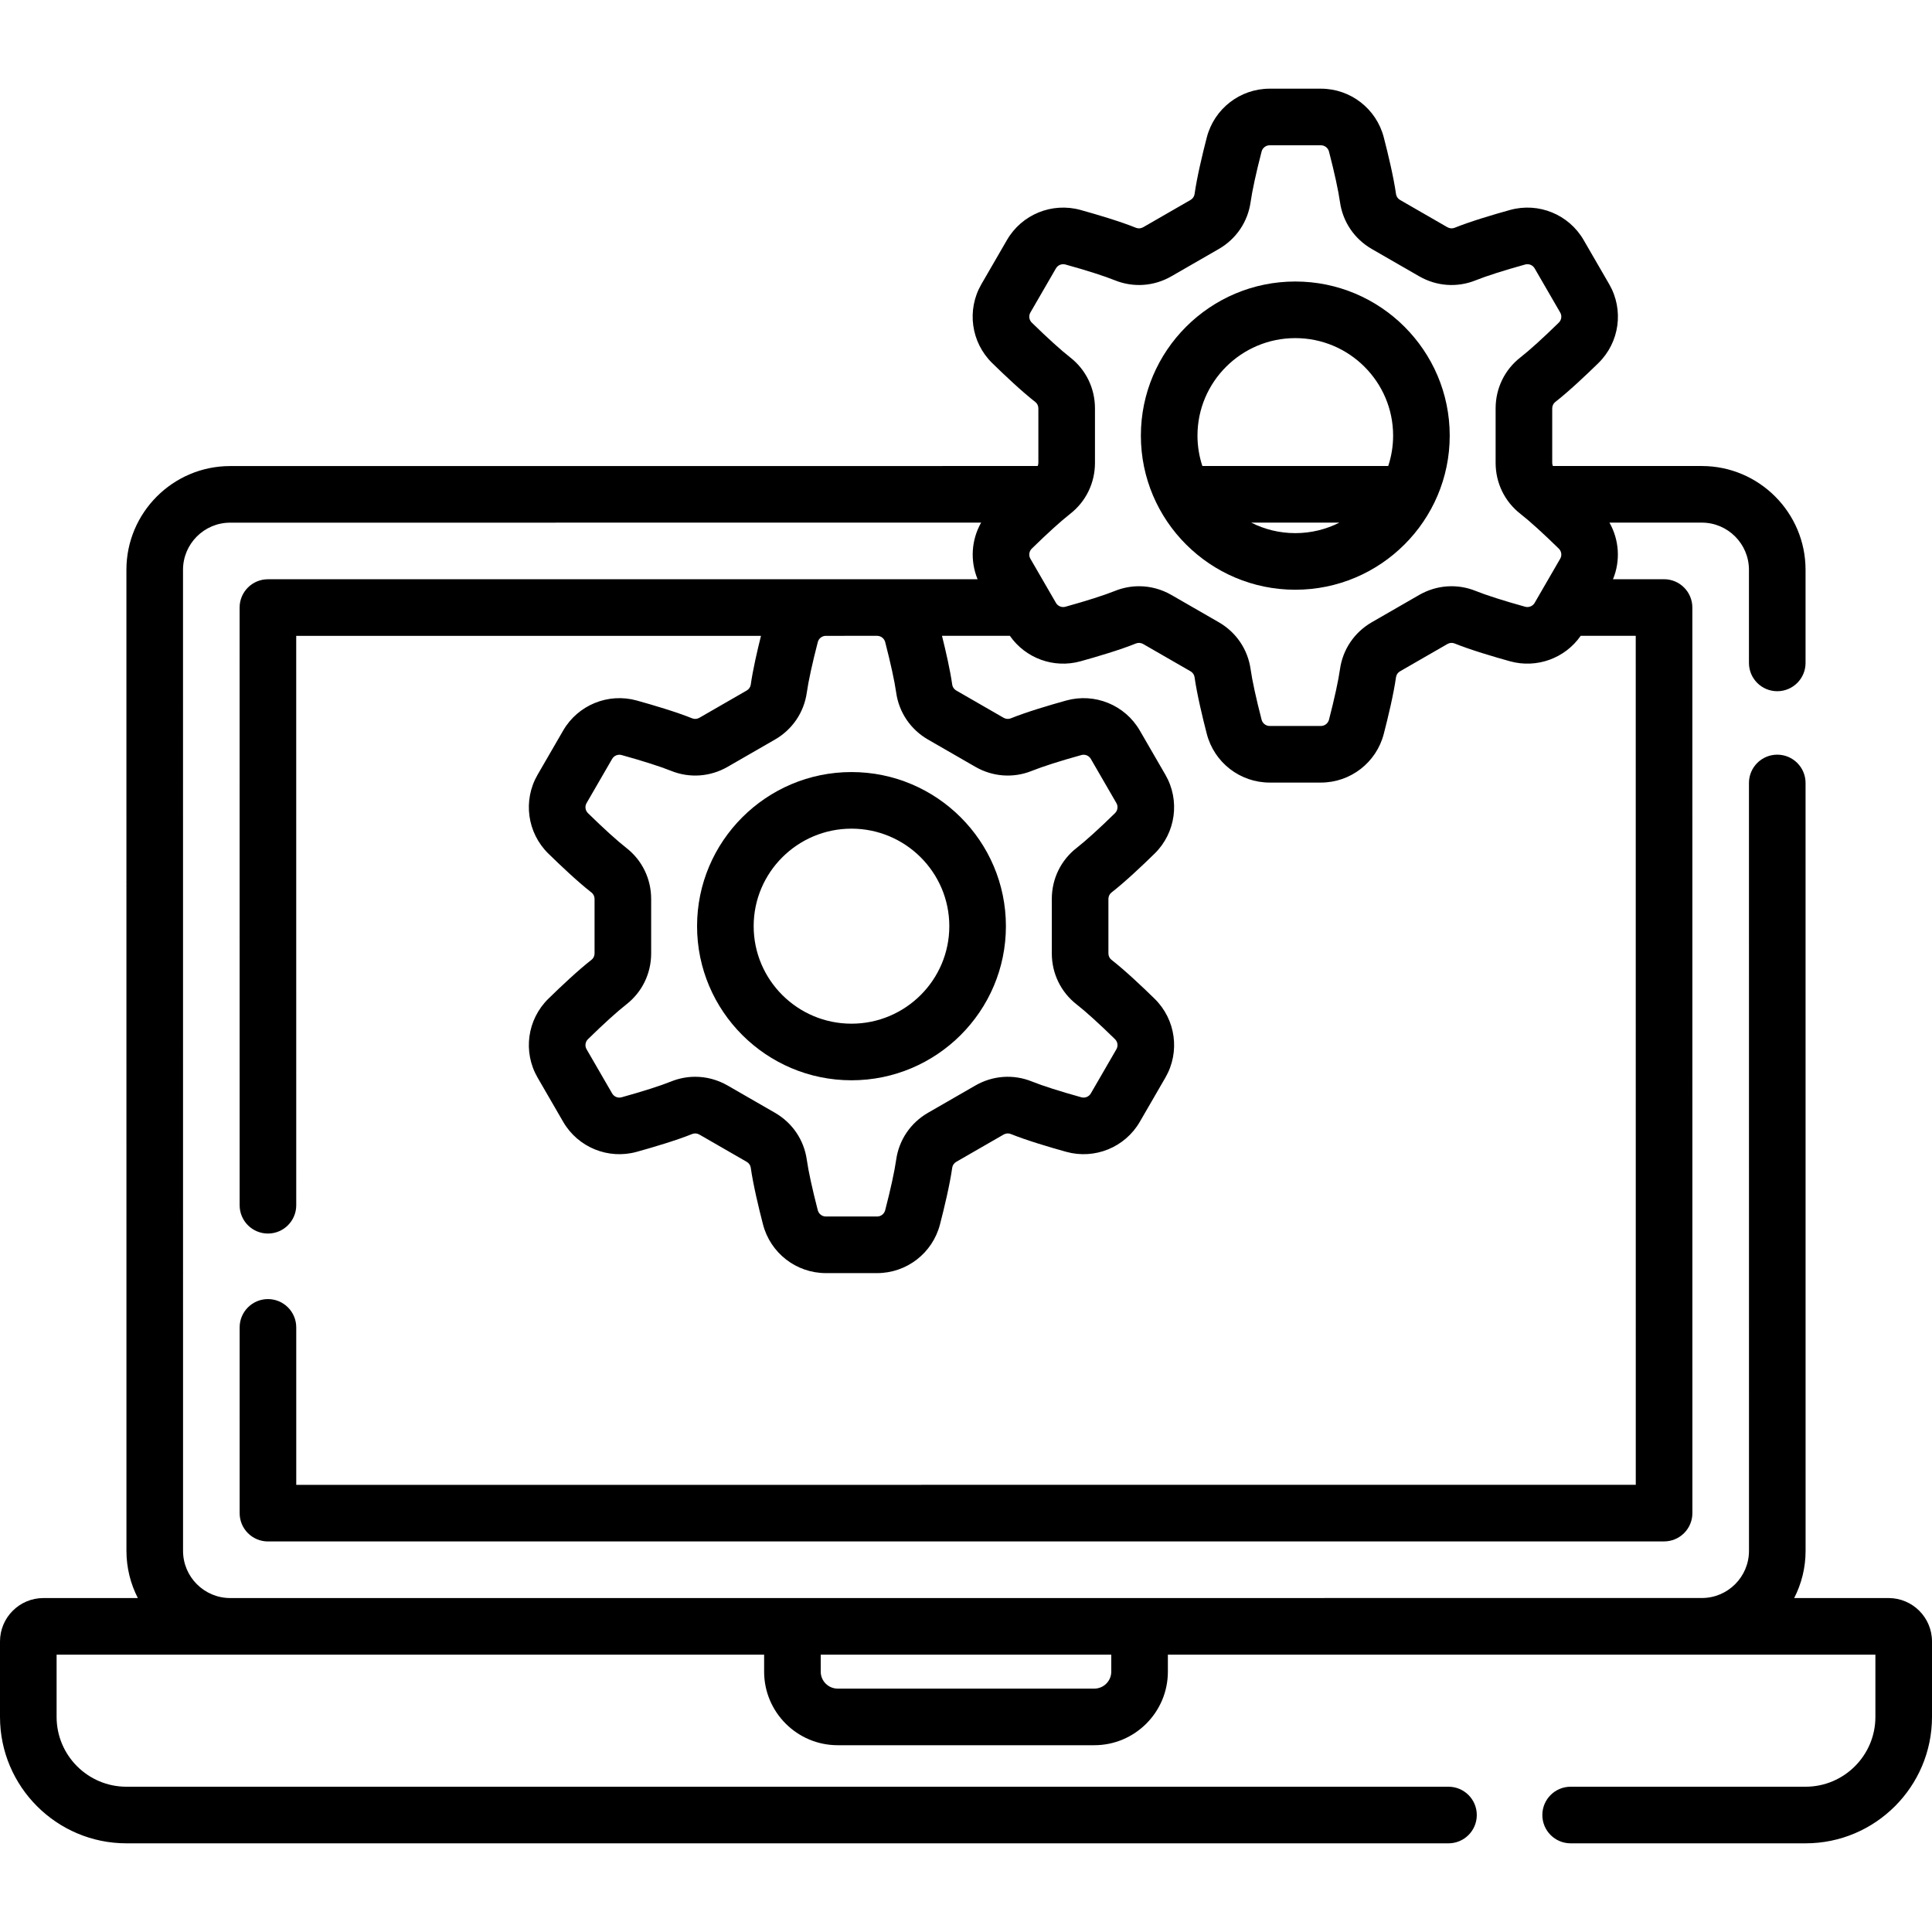
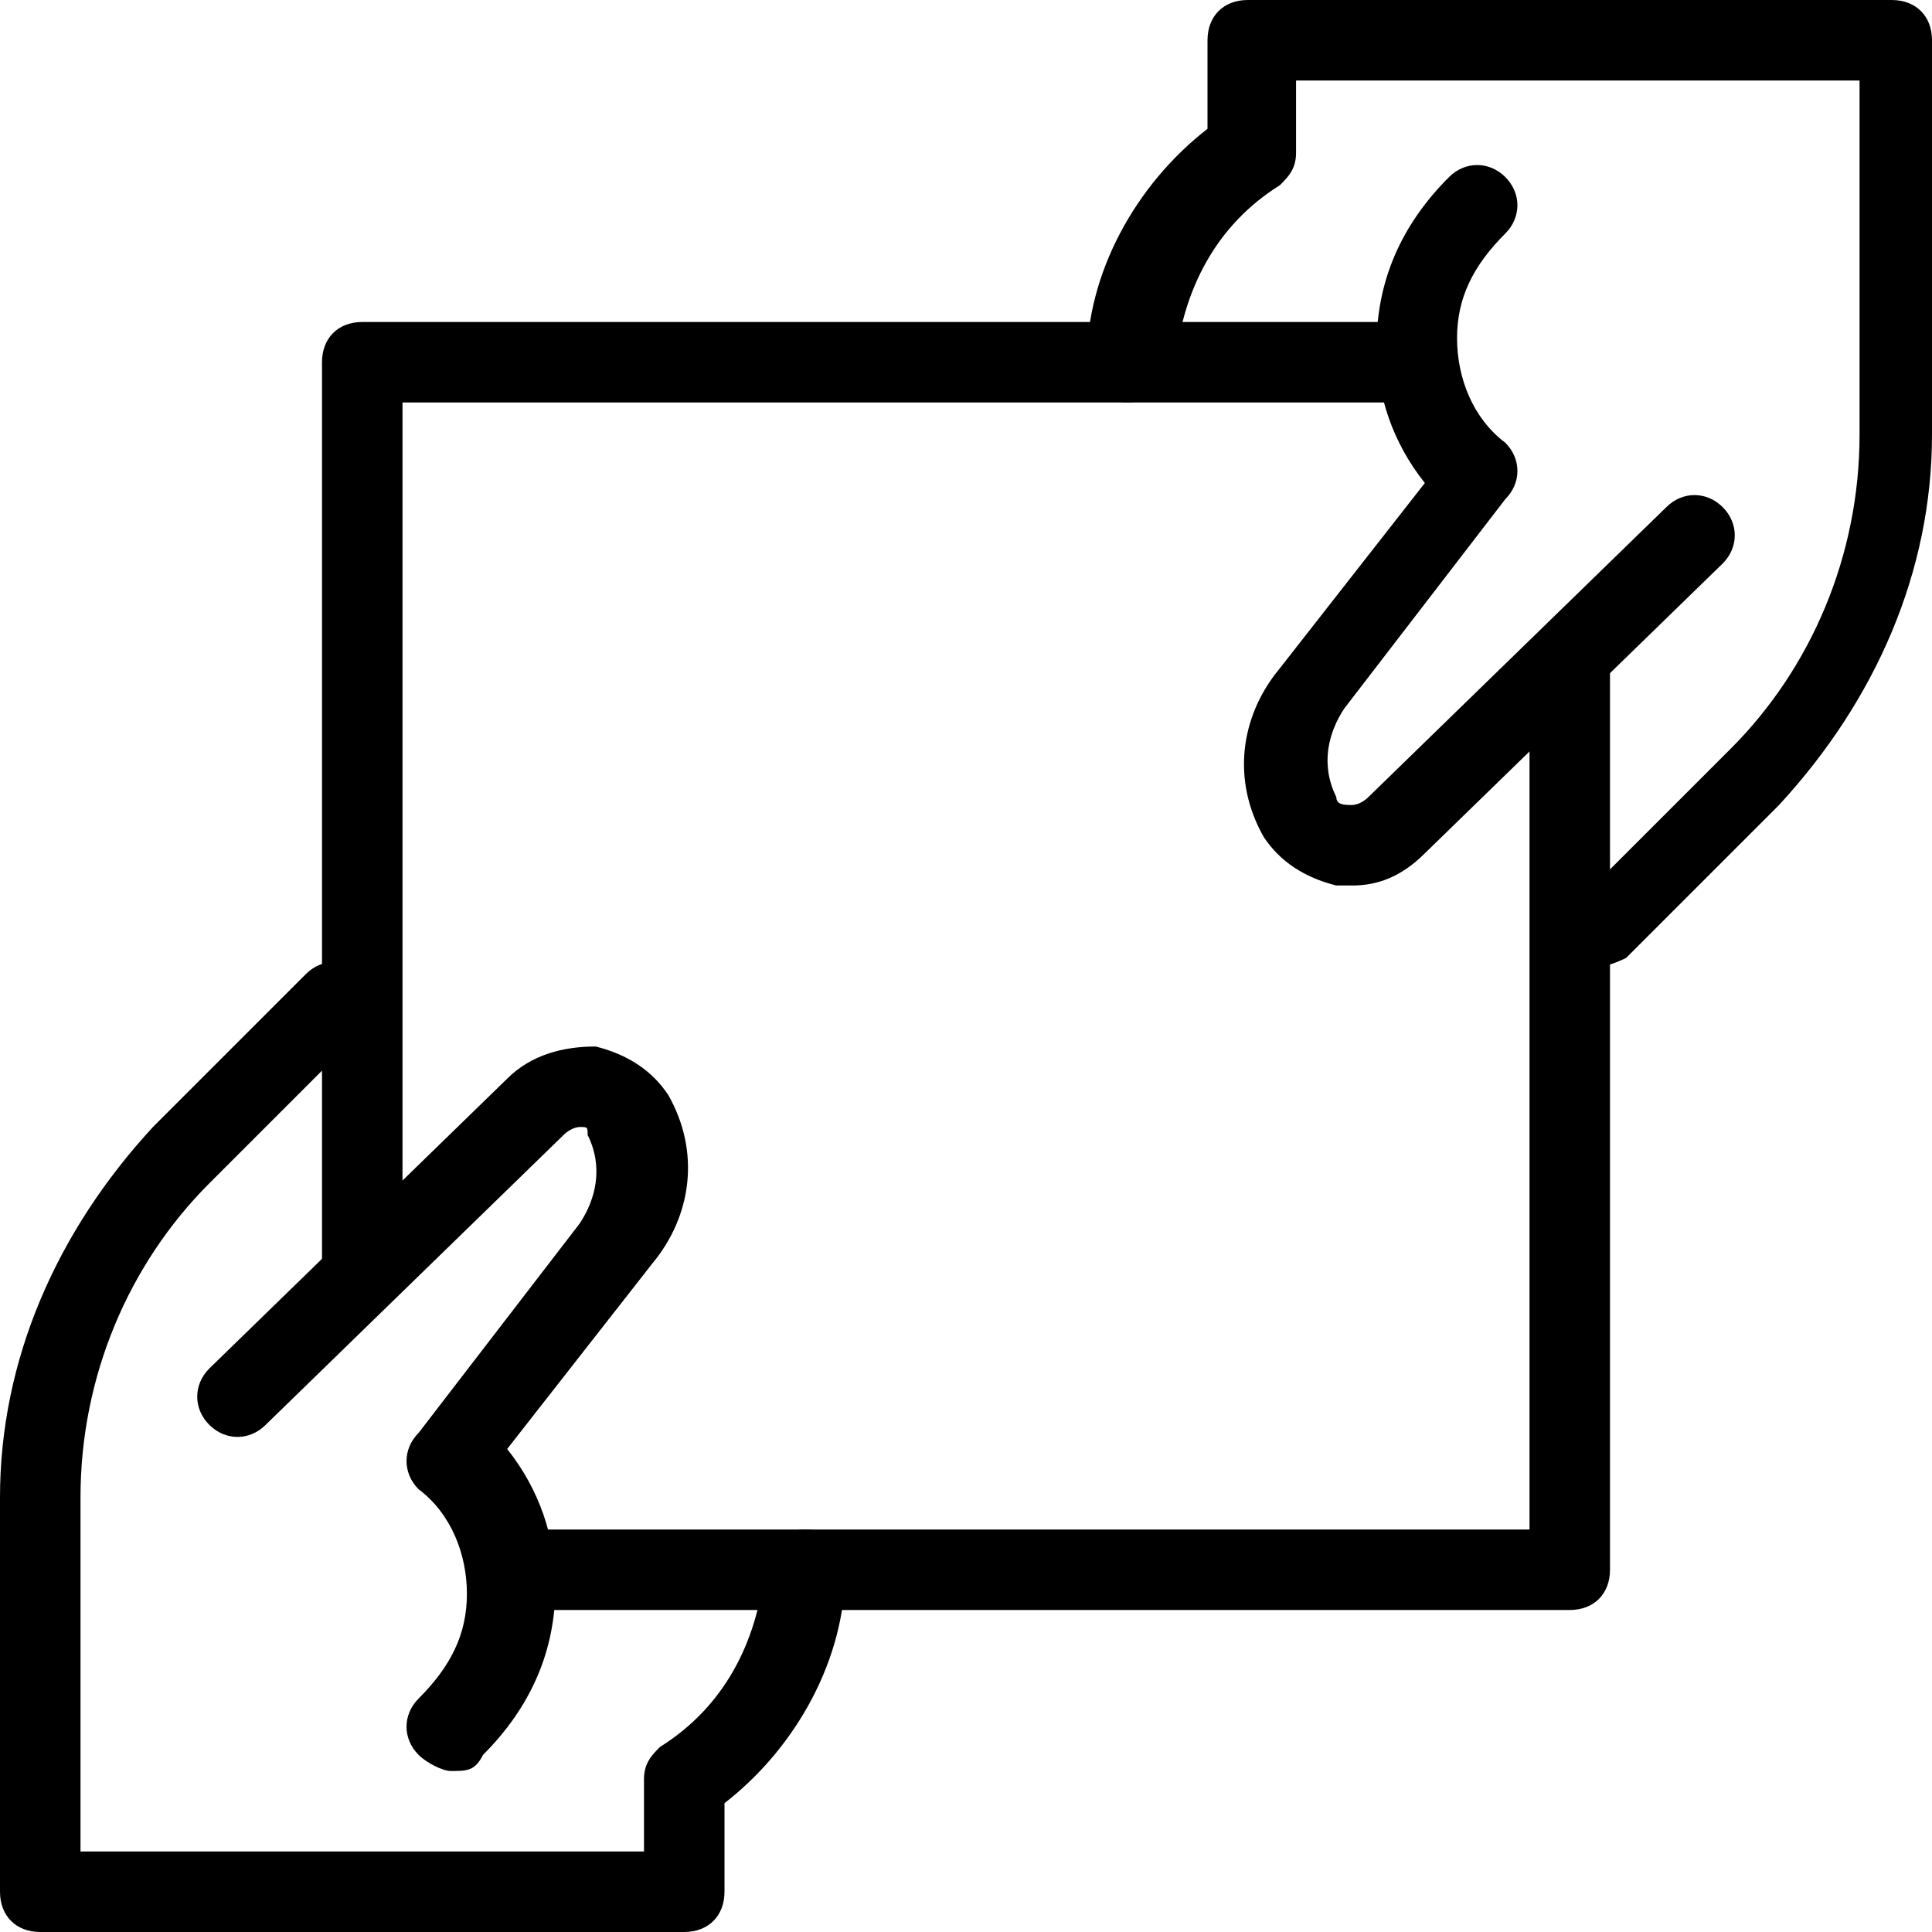
- <svg xmlns="http://www.w3.org/2000/svg" id="Layer_1" enable-background="new 0 0 512 512" height="512" viewBox="0 0 512 512" width="512">
+ <svg xmlns="http://www.w3.org/2000/svg" id="light" enable-background="new 0 0 24 24" height="512" viewBox="0 0 24 24" width="512">
  <g>
-     <g>
-       <path d="m500.5 423.5h-25.023c1.928-3.756 3.023-8.006 3.023-12.51l-.008-203.495c0-4.143-3.358-7.5-7.5-7.5-4.143 0-7.5 3.358-7.5 7.5l.008 203.495c0 6.893-5.607 12.5-12.5 12.5l-389.99.01c-6.893 0-12.5-5.607-12.5-12.5l-.01-259.99c0-6.893 5.607-12.5 12.5-12.5l199.009-.009c-2.579 4.552-2.964 10.084-.938 15l-26.584.001c-.015 0-.03-.002-.045-.002h-13.575c-.021 0-.041.002-.061.002l-147.806.008c-4.143 0-7.5 3.358-7.5 7.5l.007 158.392c0 4.143 3.358 7.5 7.5 7.5 4.143 0 7.5-3.358 7.5-7.5l-.007-150.892 123.169-.006c-1.023 4.087-2.168 9.087-2.711 12.941-.089.635-.49 1.213-1.073 1.549l-12.542 7.224c-.584.338-1.289.398-1.889.155-4.259-1.717-10.347-3.519-14.706-4.728-7.555-2.096-15.58 1.177-19.505 7.959l-6.778 11.712c-3.937 6.802-2.76 15.396 2.861 20.899 3.221 3.152 7.818 7.503 11.438 10.323.502.39.801 1.022.801 1.691v14.43c0 .669-.3 1.303-.801 1.693-3.62 2.819-8.218 7.17-11.438 10.322-5.621 5.503-6.798 14.098-2.861 20.899l6.778 11.712c3.925 6.782 11.946 10.059 19.507 7.958 4.357-1.208 10.445-3.01 14.707-4.728.594-.24 1.3-.182 1.885.155l12.543 7.224c.583.336.984.915 1.073 1.549.64 4.539 2.115 10.679 3.24 15.028 1.966 7.605 8.82 12.917 16.668 12.917h13.575c7.848 0 14.702-5.312 16.667-12.916 1.126-4.351 2.601-10.49 3.241-15.029.09-.634.491-1.213 1.073-1.549l12.544-7.224c.584-.337 1.288-.396 1.887-.154 4.259 1.717 10.347 3.519 14.706 4.728 7.554 2.093 15.58-1.177 19.505-7.959l6.778-11.712c3.937-6.802 2.76-15.396-2.861-20.899-3.221-3.152-7.818-7.503-11.438-10.321-.502-.392-.802-1.025-.802-1.694v-14.43c0-.669.299-1.302.801-1.692 3.62-2.819 8.218-7.17 11.438-10.322 5.621-5.503 6.798-14.098 2.861-20.899l-6.778-11.712c-3.925-6.782-11.945-10.057-19.507-7.958-4.357 1.208-10.445 3.01-14.707 4.728-.594.238-1.3.181-1.885-.155l-12.544-7.226c-.582-.335-.983-.913-1.072-1.547-.544-3.855-1.689-8.857-2.711-12.944l17.99-.001c4.141 5.951 11.641 8.715 18.734 6.744 4.359-1.209 10.449-3.011 14.707-4.728.594-.239 1.3-.182 1.885.155l12.543 7.224c.583.336.984.915 1.073 1.549.641 4.539 2.115 10.679 3.24 15.028 1.966 7.605 8.82 12.917 16.668 12.917h13.575c7.848 0 14.702-5.312 16.667-12.916 1.126-4.351 2.602-10.49 3.241-15.029.09-.634.491-1.213 1.073-1.549l12.543-7.224c.586-.337 1.29-.396 1.888-.154 4.259 1.717 10.347 3.519 14.706 4.728 7.089 1.965 14.591-.794 18.732-6.745h14.586l.01 224.99-354.988.009-.002-41.727c0-4.143-3.358-7.5-7.5-7.5-4.143 0-7.5 3.358-7.5 7.5l.002 49.227c0 4.143 3.358 7.5 7.5 7.5l369.99-.01c1.989 0 3.897-.79 5.304-2.197 1.406-1.406 2.196-3.313 2.196-5.303l-.01-239.99c0-4.143-3.358-7.5-7.5-7.5h-13.529c2.026-4.916 1.64-10.448-.939-15h24.468c6.893 0 12.5 5.607 12.5 12.5l.001 24.681c0 4.143 3.358 7.5 7.5 7.5 4.143 0 7.5-3.358 7.5-7.5l-.001-24.681c0-15.163-12.337-27.5-27.5-27.5h-39.461c-.108-.263-.175-.546-.175-.841v-14.43c0-.669.299-1.301.803-1.692 3.619-2.821 8.217-7.171 11.437-10.322 5.621-5.503 6.798-14.098 2.861-20.899l-6.778-11.712c-3.925-6.782-11.947-10.059-19.507-7.958-4.362 1.21-10.454 3.012-14.707 4.728-.594.238-1.3.181-1.885-.155l-12.544-7.226c-.582-.335-.983-.913-1.072-1.547-.641-4.543-2.116-10.681-3.24-15.028-1.966-7.605-8.82-12.917-16.668-12.917h-13.575c-7.848 0-14.702 5.312-16.667 12.916-1.125 4.349-2.601 10.486-3.241 15.028-.089.635-.49 1.213-1.073 1.549l-12.542 7.224c-.587.339-1.292.396-1.886.156-4.249-1.714-10.343-3.518-14.709-4.729-7.555-2.095-15.58 1.177-19.505 7.959l-6.778 11.712c-3.937 6.802-2.76 15.396 2.861 20.899 3.218 3.15 7.814 7.498 11.438 10.323.502.39.801 1.022.801 1.691v14.43c0 .294-.067.578-.175.841l-214.003.01c-15.163 0-27.5 12.337-27.5 27.5l.01 259.99c0 4.5 1.094 8.747 3.018 12.5h-25.028c-6.341 0-11.5 5.159-11.5 11.5v20c0 18.472 15.028 33.5 33.5 33.5h350.365c4.143 0 7.5-3.357 7.5-7.5s-3.357-7.5-7.5-7.5h-350.365c-10.201 0-18.5-8.299-18.5-18.5v-16.5h187.5v4.5c0 10.752 8.748 19.5 19.5 19.5h68c10.752 0 19.5-8.748 19.5-19.5v-4.5h187.5v16.5c0 10.201-8.299 18.5-18.5 18.5h-62.264c-4.143 0-7.5 3.357-7.5 7.5s3.357 7.5 7.5 7.5h62.264c18.472 0 33.5-15.028 33.5-33.5v-20c0-6.341-5.159-11.5-11.5-11.5zm-265.913-253.328c1.453 5.62 2.486 10.367 2.909 13.368.741 5.252 3.818 9.79 8.44 12.451l12.544 7.226c4.614 2.656 10.074 3.045 14.98 1.067 2.818-1.136 7.473-2.622 13.104-4.185.977-.273 2.012.146 2.517 1.018l6.778 11.712c.501.865.348 1.962-.373 2.667-4.161 4.074-7.771 7.345-10.163 9.208-4.183 3.259-6.582 8.188-6.582 13.525v14.43c0 5.336 2.398 10.266 6.582 13.525 2.393 1.864 6.002 5.135 10.163 9.209.721.705.874 1.802.373 2.667l-6.778 11.712c-.505.871-1.544 1.286-2.515 1.019-5.634-1.563-10.288-3.05-13.104-4.185-4.911-1.98-10.371-1.591-14.984 1.067l-12.543 7.224c-4.623 2.663-7.699 7.202-8.44 12.452v.001c-.423 3-1.456 7.747-2.91 13.368-.254.983-1.136 1.671-2.145 1.671h-13.575c-1.009 0-1.891-.688-2.146-1.672-1.453-5.62-2.486-10.367-2.909-13.368-.741-5.25-3.817-9.789-8.44-12.452l-12.542-7.224c-2.67-1.538-5.622-2.316-8.587-2.316-2.161 0-4.328.414-6.396 1.248-2.818 1.136-7.473 2.622-13.104 4.185-.979.274-2.013-.147-2.517-1.018l-6.778-11.712c-.501-.865-.348-1.962.373-2.667 4.161-4.074 7.771-7.345 10.164-9.21 4.183-3.259 6.581-8.188 6.581-13.524v-14.43c0-5.337-2.399-10.267-6.582-13.524-2.393-1.864-6.002-5.135-10.163-9.209-.721-.705-.874-1.802-.373-2.667l6.778-11.712c.505-.871 1.545-1.287 2.515-1.019 5.634 1.563 10.288 3.05 13.104 4.185 4.907 1.979 10.367 1.591 14.984-1.067l12.542-7.224c4.623-2.662 7.7-7.2 8.441-12.453.423-3 1.456-7.747 2.91-13.368.251-.973 1.118-1.654 2.113-1.668l13.63-.001c1.001.011 1.871.693 2.124 1.67zm38.846-84.676c-.721-.705-.874-1.802-.373-2.667l6.778-11.712c.504-.871 1.543-1.287 2.515-1.019 5.643 1.565 10.296 3.052 13.104 4.185 4.907 1.98 10.368 1.591 14.984-1.067l12.542-7.224c4.623-2.662 7.7-7.2 8.441-12.453.423-3.002 1.456-7.749 2.91-13.368.254-.983 1.136-1.671 2.145-1.671h13.575c1.009 0 1.891.688 2.146 1.672 1.453 5.618 2.486 10.365 2.909 13.368.741 5.252 3.818 9.79 8.44 12.451l12.545 7.226c4.615 2.657 10.075 3.047 14.981 1.066 2.811-1.134 7.465-2.619 13.103-4.184.975-.273 2.013.146 2.517 1.018l6.778 11.712c.501.865.348 1.962-.373 2.667-4.16 4.073-7.77 7.345-10.16 9.207-4.185 3.259-6.585 8.188-6.585 13.526v14.43c0 5.337 2.399 10.267 6.582 13.525 2.394 1.864 6.003 5.136 10.163 9.209.721.705.874 1.802.373 2.667l-6.778 11.712c-.504.871-1.543 1.287-2.515 1.019-5.634-1.563-10.288-3.05-13.104-4.185-4.906-1.979-10.369-1.592-14.984 1.067l-12.543 7.224c-4.623 2.663-7.699 7.202-8.44 12.452v.001c-.423 3-1.456 7.747-2.91 13.368-.254.983-1.136 1.671-2.145 1.671h-13.575c-1.009 0-1.891-.688-2.146-1.672-1.453-5.62-2.486-10.367-2.909-13.368-.741-5.25-3.817-9.789-8.44-12.452l-12.542-7.224c-2.67-1.538-5.622-2.316-8.587-2.316-2.161 0-4.328.414-6.396 1.248-2.814 1.135-7.469 2.621-13.104 4.185-.977.273-2.013-.146-2.517-1.018l-1.328-2.295c-.042-.079-.089-.154-.133-.23l-5.317-9.187c-.501-.865-.348-1.962.373-2.667 4.158-4.071 7.768-7.342 10.164-9.21 4.183-3.259 6.581-8.188 6.581-13.524v-14.43c0-5.337-2.399-10.267-6.581-13.524-2.397-1.867-6.006-5.138-10.164-9.209zm21.067 357.504c0 2.481-2.019 4.5-4.5 4.5h-68c-2.481 0-4.5-2.019-4.5-4.5v-4.5h77z" />
-       <path d="m343.267 156.286c22.565 0 40.924-18.321 40.924-40.842 0-22.52-18.358-40.841-40.924-40.841s-40.924 18.321-40.924 40.841c0 22.521 18.358 40.842 40.924 40.842zm-11.687-17.786h23.374c-3.515 1.777-7.484 2.786-11.687 2.786s-8.173-1.009-11.687-2.786zm11.687-48.896c14.295 0 25.924 11.592 25.924 25.841 0 2.813-.459 5.519-1.297 8.056h-49.254c-.837-2.537-1.297-5.243-1.297-8.056 0-14.25 11.629-25.841 25.924-25.841z" />
-       <path d="m184.73 245.444c0 22.521 18.358 40.842 40.924 40.842s40.924-18.321 40.924-40.842c0-22.52-18.358-40.841-40.924-40.841s-40.924 18.322-40.924 40.841zm66.848 0c0 14.249-11.629 25.842-25.924 25.842s-25.924-11.593-25.924-25.842 11.629-25.841 25.924-25.841 25.924 11.592 25.924 25.841z" />
-     </g>
+     <path d="m5.6 22c-.1 0-.3-.1-.4-.2-.2-.2-.2-.5 0-.7.4-.4.6-.8.6-1.3s-.2-1-.6-1.3c-.2-.2-.2-.5 0-.7l2-2.6c.2-.3.3-.7.1-1.1 0-.1 0-.1-.1-.1 0 0-.1 0-.2.1l-3.7 3.6c-.2.2-.5.2-.7 0s-.2-.5 0-.7l3.7-3.6c.3-.3.7-.4 1.1-.4.4.1.7.3.9.6.4.7.3 1.5-.2 2.1l-1.8 2.3c.4.5.6 1.1.6 1.7 0 .8-.3 1.5-.9 2.1-.1.2-.2.2-.4.2z" />
+   </g>
+   <g>
+     <path d="m8.5 24h-8c-.3 0-.5-.2-.5-.5v-4.9c0-1.7.7-3.3 1.9-4.6l1.9-1.9c.2-.2.5-.2.7 0s.2.5 0 .7l-1.9 1.9c-1 1-1.6 2.4-1.6 3.9v4.4h7v-.9c0-.2.1-.3.2-.4.8-.5 1.2-1.3 1.3-2.2 0-.3.2-.5.5-.5s.5.2.5.5c0 1.1-.6 2.2-1.5 2.9v1.1c0 .3-.2.5-.5.5z" />
+   </g>
+   <g>
+     <path d="m16.8 11c-.1 0-.1 0-.2 0-.4-.1-.7-.3-.9-.6-.4-.7-.3-1.5.2-2.1l1.8-2.3c-.4-.5-.6-1.1-.6-1.7 0-.8.3-1.5.9-2.1.2-.2.5-.2.7 0s.2.5 0 .7c-.4.4-.6.8-.6 1.3s.2 1 .6 1.3c.2.2.2.5 0 .7l-2 2.6c-.2.3-.3.7-.1 1.1 0 .1.1.1.2.1 0 0 .1 0 .2-.1l3.7-3.6c.2-.2.5-.2.7 0s.2.5 0 .7l-3.7 3.6c-.3.3-.6.4-.9.4z" />
+   </g>
+   <g>
+     <path d="m19.9 12c-.1 0-.3 0-.3-.1-.2-.2-.2-.5 0-.7l1.9-1.9c1-1 1.6-2.4 1.6-3.9v-4.4h-7v.9c0 .2-.1.3-.2.4-.8.5-1.2 1.3-1.3 2.2-.1.3-.3.5-.6.5s-.5-.2-.5-.5c0-1.1.6-2.2 1.5-2.9v-1.1c0-.3.2-.5.5-.5h8c.3 0 .5.2.5.5v4.9c0 1.7-.7 3.3-1.9 4.6l-1.9 1.9s-.2.1-.3.1z" />
+   </g>
+   <g>
+     <path d="m4.5 16.3c-.3 0-.5-.2-.5-.5v-11.3c0-.3.2-.5.5-.5h13.1c.3 0 .5.2.5.5s-.2.5-.5.5h-12.6v10.8c0 .3-.2.5-.5.5z" />
+   </g>
+   <g>
+     <path d="m19.5 20h-13c-.1 0-.2 0-.3 0-.3-.1-.4-.3-.4-.6s.3-.4.6-.4h12.6v-10.8c0-.3.2-.5.5-.5s.5.2.5.5v11.3c0 .3-.2.5-.5.5z" />
  </g>
</svg>
